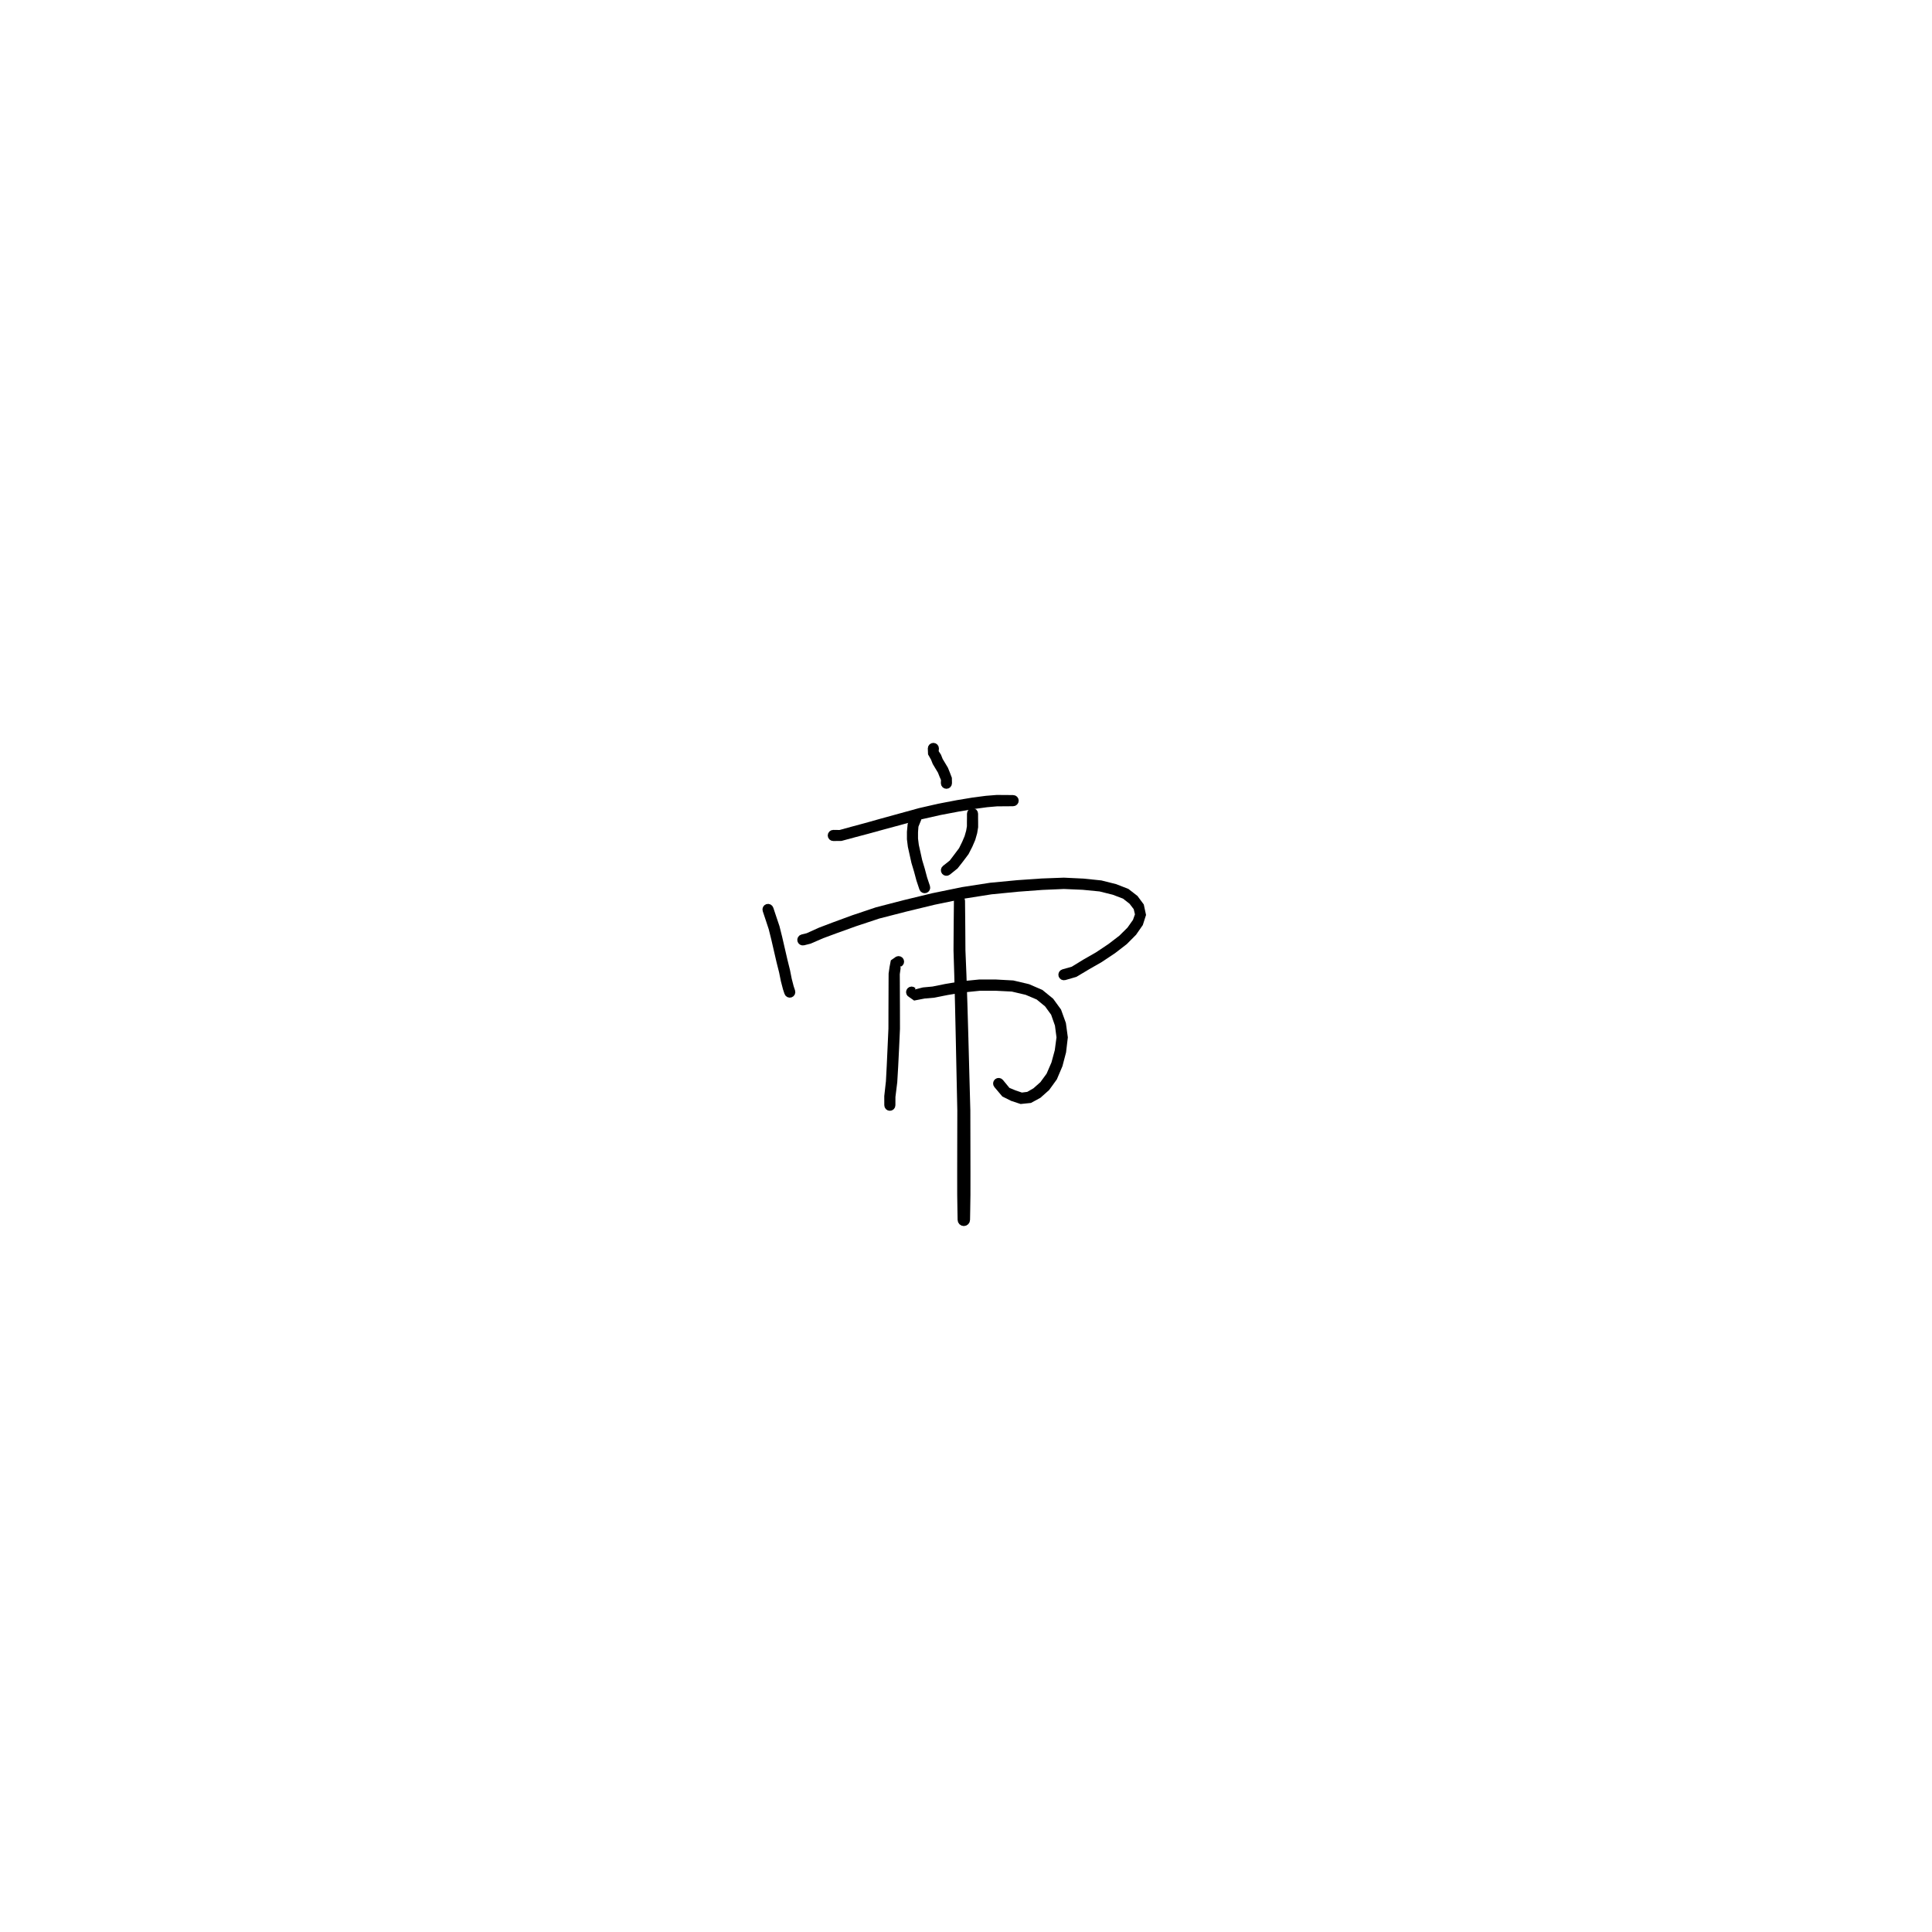
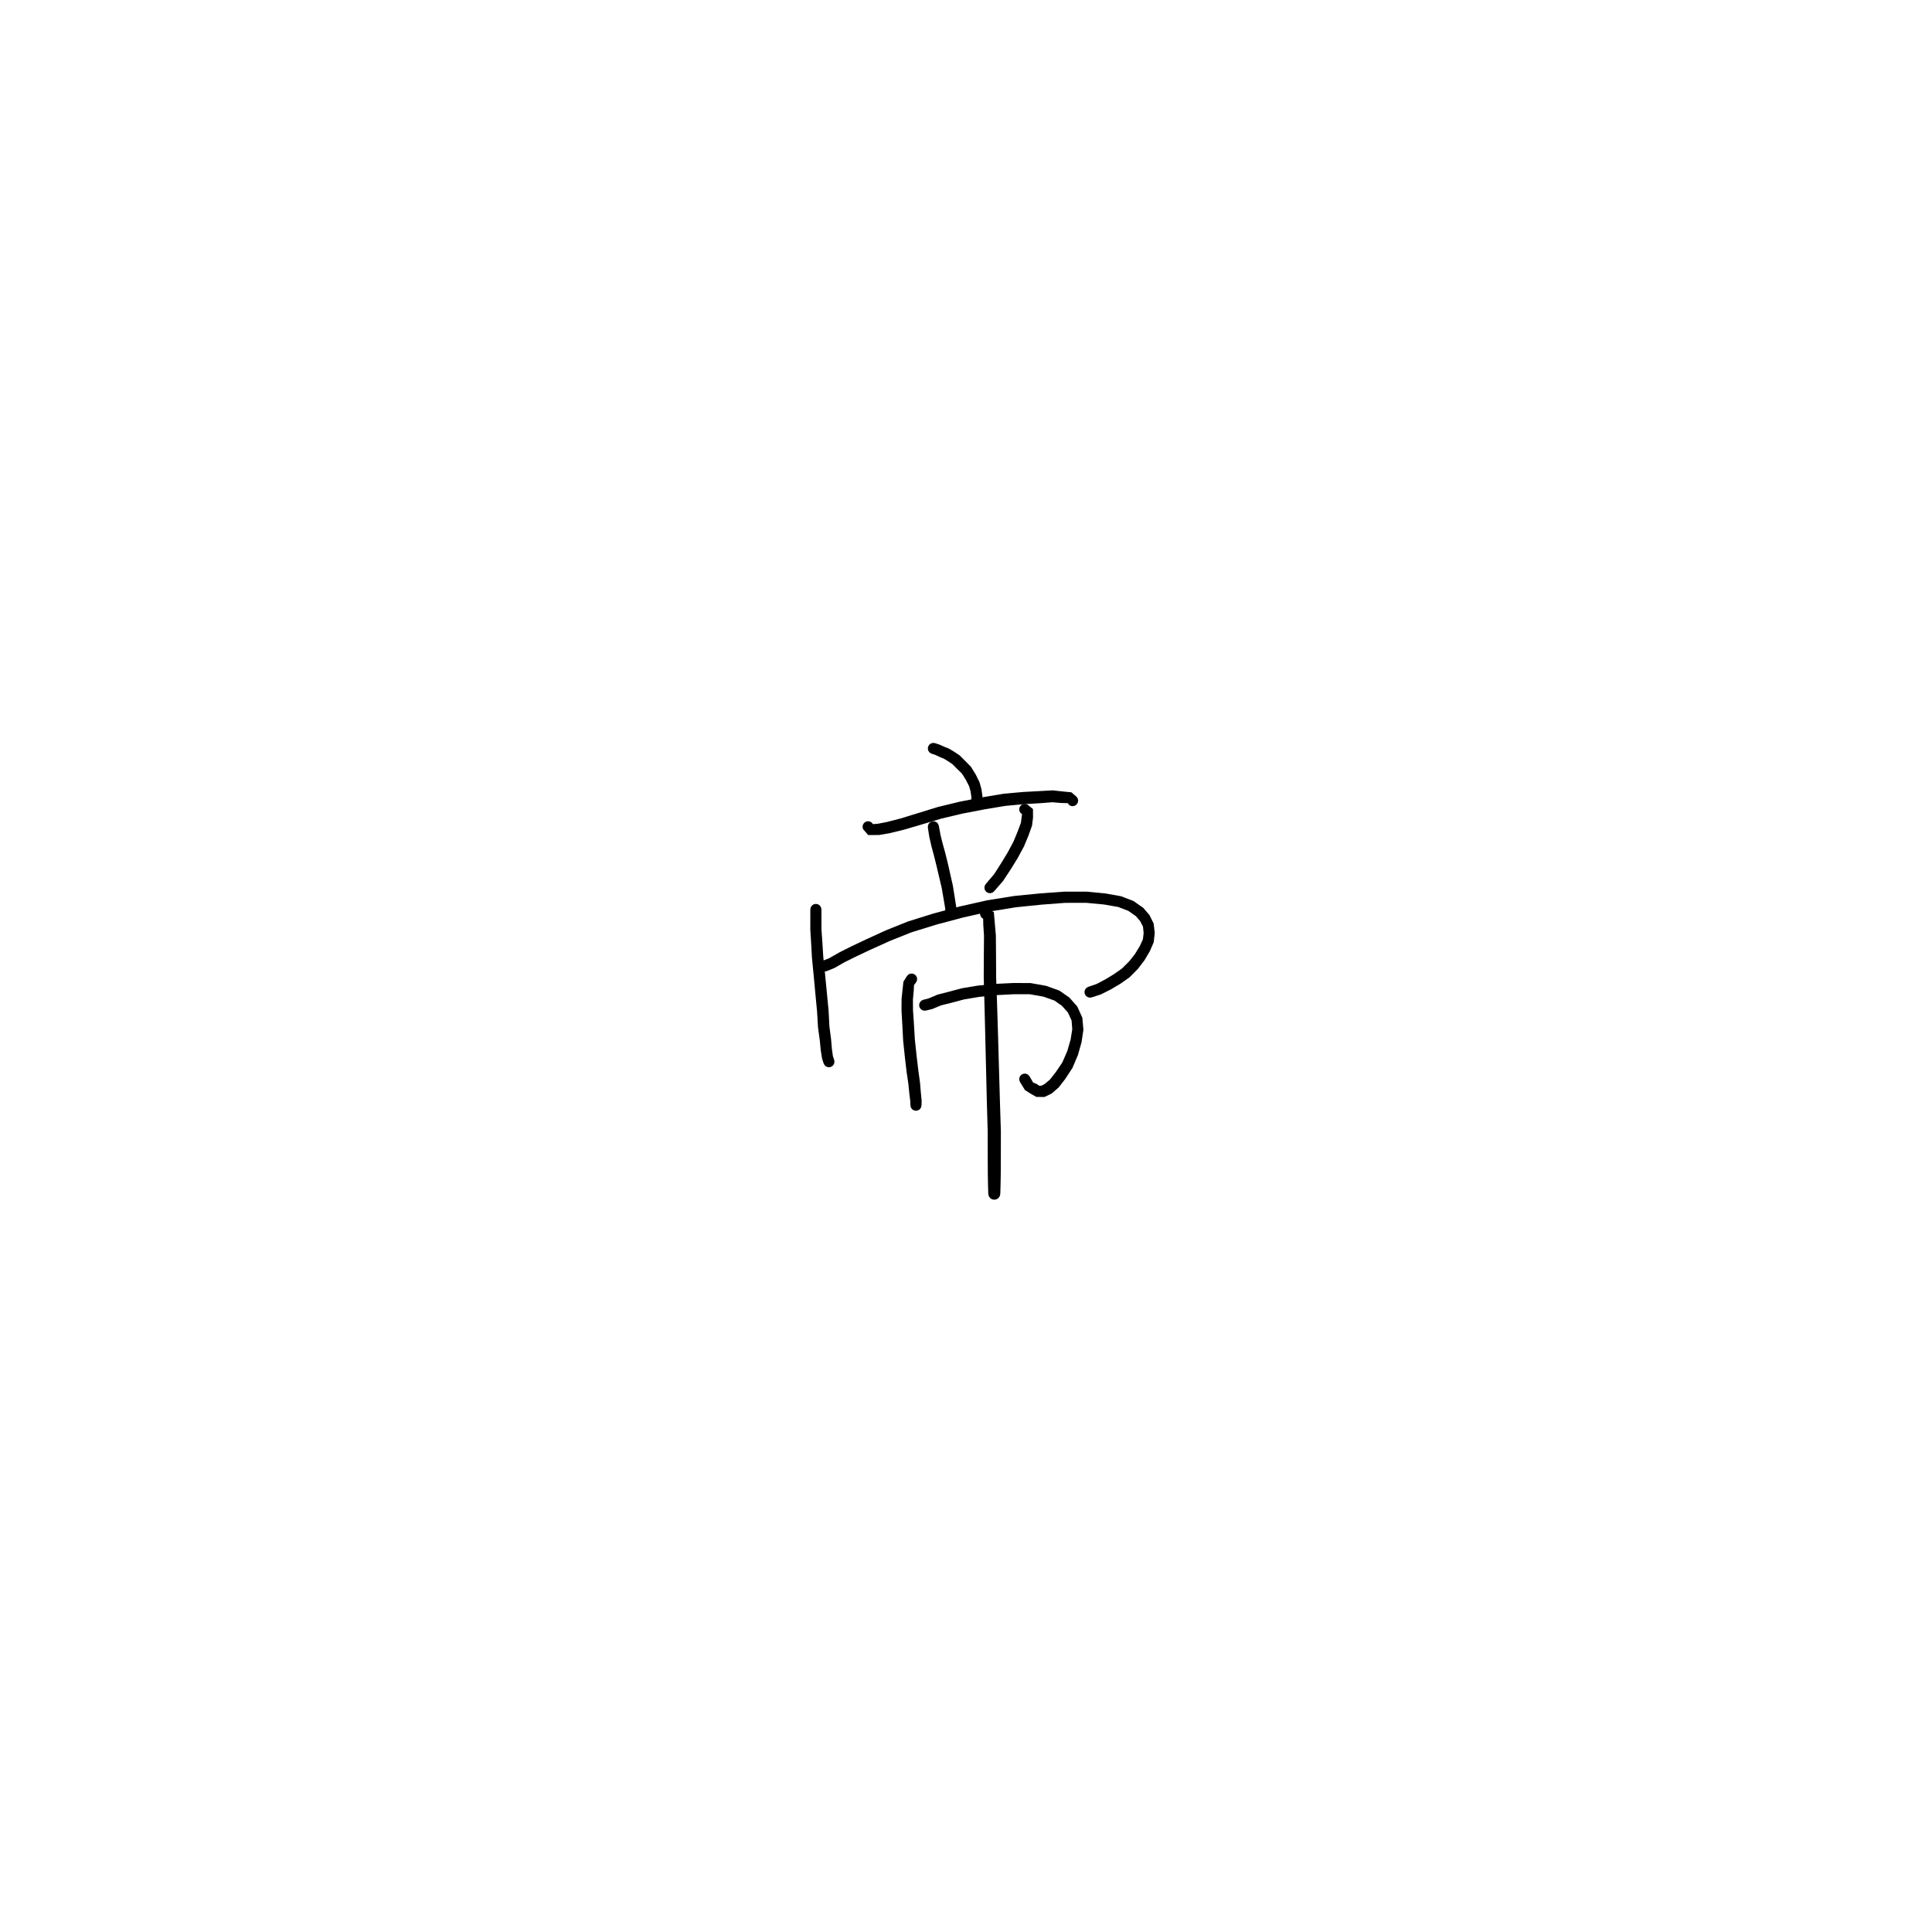
<svg xmlns="http://www.w3.org/2000/svg" viewBox="-300 -300 900 900" width="900" height="900" overflow="visible">
-   <path d="M 132.21 48.649 L 132.319 51.419 L 133.699 53.86 L 134.51 55.887 L 135.822 58.088 L 136.942 59.941 L 137.665 61.772 L 138.341 63.345 L 138.291 64.865 L 138.488 65.855 L 139.049 66.695 L 139.888 67.255 L 140.878 67.452 L 141.869 67.255 L 142.708 66.695 L 143.269 65.855 L 143.466 64.865 L 143.416 62.33 L 142.47 59.85 L 141.571 57.627 L 140.259 55.425 L 139.139 53.573 L 138.328 51.546 L 137.276 49.932 L 137.385 48.649 L 137.188 47.658 L 136.627 46.819 L 135.787 46.258 L 134.797 46.061 L 133.807 46.258 L 132.968 46.819 L 132.407 47.658 Z" fill="black" fill-rule="nonzero" />
-   <path d="M 88.176 91.777 L 91.997 91.738 L 98.175 90.069 L 104.266 88.458 L 111.574 86.45 L 120.494 84.04 L 129.363 81.643 L 138.186 79.657 L 146.624 78.055 L 153.848 76.844 L 159.822 76.034 L 164.518 75.624 L 168.041 75.606 L 170.068 75.588 L 171.959 75.567 L 172.952 75.37 L 173.794 74.807 L 174.356 73.966 L 174.554 72.973 L 174.356 71.98 L 173.794 71.139 L 172.952 70.576 L 171.959 70.379 L 170.068 70.358 L 168.041 70.34 L 164.266 70.322 L 159.232 70.722 L 153.044 71.534 L 145.673 72.756 L 137.085 74.397 L 128.069 76.465 L 119.101 78.933 L 110.182 81.388 L 102.896 83.433 L 96.825 85.066 L 91.111 86.64 L 88.176 86.602 L 87.185 86.799 L 86.346 87.36 L 85.785 88.199 L 85.588 89.189 L 85.785 90.179 L 86.346 91.019 L 87.185 91.58 Z M 171.959 70.379 L 171.284 70.385 L 170.294 70.582 L 169.454 71.143 L 168.893 71.983 L 168.696 72.973 L 168.893 73.963 L 169.454 74.803 L 170.294 75.364 L 171.284 75.56 L 171.959 75.567 L 172.952 75.37 L 173.794 74.807 L 174.356 73.966 L 174.554 72.973 L 174.356 71.98 L 173.794 71.139 L 172.952 70.576 Z" fill="black" fill-rule="nonzero" />
-   <path d="M 124.287 80.12 L 122.828 83.832 L 122.482 87.458 L 122.482 90.972 L 122.922 94.504 L 123.755 98.265 L 124.589 102.011 L 125.818 106.112 L 126.914 110.203 L 128.289 114.332 L 128.789 115.209 L 129.586 115.828 L 130.56 116.094 L 131.561 115.968 L 132.439 115.468 L 133.058 114.671 L 133.324 113.697 L 133.198 112.695 L 131.87 108.716 L 130.803 104.699 L 129.6 100.692 L 128.813 97.141 L 128.024 93.604 L 127.653 90.649 L 127.653 87.678 L 127.848 85.087 L 129.092 82.042 L 129.276 81.05 L 129.067 80.062 L 128.496 79.229 L 127.65 78.679 L 126.658 78.494 L 125.67 78.703 L 124.837 79.274 Z" fill="black" fill-rule="nonzero" />
-   <path d="M 150.453 79.054 L 150.453 81.081 L 150.427 83.108 L 150.427 84.898 L 150.073 86.976 L 149.346 89.52 L 148.231 92.134 L 146.777 95.105 L 144.489 98.159 L 142.427 100.873 L 139.262 103.385 L 138.612 104.157 L 138.307 105.12 L 138.393 106.126 L 138.858 107.022 L 139.63 107.672 L 140.593 107.977 L 141.599 107.891 L 142.495 107.426 L 146.086 104.532 L 148.619 101.301 L 151.196 97.868 L 152.986 94.353 L 154.302 91.29 L 155.197 88.159 L 155.654 85.373 L 155.654 83.108 L 155.628 81.081 L 155.628 79.054 L 155.431 78.064 L 154.87 77.224 L 154.031 76.664 L 153.041 76.467 L 152.05 76.664 L 151.211 77.224 L 150.65 78.064 Z" fill="black" fill-rule="nonzero" />
-   <path d="M 55.316 124.467 L 56.667 128.521 L 58.108 132.887 L 59.291 137.635 L 60.502 142.883 L 61.724 148.176 L 62.939 153.008 L 63.759 157.062 L 64.742 160.846 L 65.451 162.98 L 65.951 163.857 L 66.748 164.476 L 67.722 164.743 L 68.724 164.617 L 69.601 164.117 L 70.22 163.319 L 70.486 162.346 L 70.36 161.344 L 69.718 159.424 L 68.809 155.911 L 68.006 151.857 L 66.79 146.96 L 65.579 141.712 L 64.357 136.419 L 63.108 131.438 L 61.576 126.884 L 60.225 122.83 L 59.725 121.953 L 58.927 121.334 L 57.954 121.068 L 56.952 121.194 L 56.075 121.694 L 55.456 122.491 L 55.189 123.465 Z" fill="black" fill-rule="nonzero" />
-   <path d="M 74.614 140.348 L 77.614 139.59 L 83.495 137.041 L 89.91 134.668 L 98.791 131.471 L 109.618 127.886 L 122.082 124.681 L 135.395 121.454 L 149.07 118.633 L 161.896 116.613 L 174.349 115.388 L 185.624 114.554 L 195.608 114.126 L 204.341 114.501 L 212.208 115.267 L 218.354 116.797 L 223.153 118.623 L 226.211 121.019 L 228.132 123.534 L 228.7 125.938 L 227.777 128.524 L 225.25 132.101 L 221.459 135.863 L 216.38 139.757 L 210.441 143.717 L 204.819 146.928 L 199.248 150.342 L 194.897 151.566 L 193.999 152.028 L 193.346 152.797 L 193.038 153.759 L 193.12 154.765 L 193.582 155.663 L 194.352 156.316 L 195.313 156.625 L 196.319 156.542 L 201.427 155.063 L 207.479 151.45 L 213.208 148.175 L 219.43 144.027 L 224.893 139.812 L 229.209 135.466 L 232.358 130.935 L 233.867 126.225 L 232.814 121.331 L 229.87 117.36 L 225.631 114.08 L 219.889 111.851 L 213.063 110.138 L 204.713 109.283 L 195.608 108.847 L 185.322 109.229 L 173.894 110.017 L 161.212 111.225 L 148.093 113.259 L 134.2 116.114 L 120.755 119.373 L 108.085 122.654 L 97.02 126.367 L 88.063 129.657 L 81.505 132.148 L 75.764 134.735 L 73.359 135.328 L 72.446 135.759 L 71.768 136.507 L 71.427 137.457 L 71.476 138.465 L 71.907 139.378 L 72.655 140.057 L 73.606 140.397 Z" fill="black" fill-rule="nonzero" />
-   <path d="M 117.424 145.659 L 114.983 147.365 L 114.388 150.463 L 113.951 153.496 L 113.927 157.703 L 113.907 163.378 L 113.879 170.676 L 113.865 179.127 L 113.464 187.983 L 113.076 196.485 L 112.697 203.693 L 111.925 210.618 L 111.94 214.865 L 112.136 215.855 L 112.697 216.695 L 113.537 217.255 L 114.527 217.452 L 115.517 217.255 L 116.357 216.695 L 116.918 215.855 L 117.115 214.865 L 117.129 211.004 L 117.978 204.145 L 118.41 196.758 L 118.833 188.233 L 119.243 179.252 L 119.229 170.676 L 119.201 163.378 L 119.181 157.703 L 119.157 153.802 L 119.531 151.158 L 119.476 149.932 L 119.738 150.287 L 120.536 149.668 L 121.036 148.791 L 121.162 147.79 L 120.895 146.816 L 120.276 146.018 L 119.399 145.518 L 118.398 145.392 Z" fill="black" fill-rule="nonzero" />
-   <path d="M 122.833 163.992 L 125.829 166.102 L 130.735 165.152 L 135.196 164.757 L 141.35 163.537 L 148.52 162.344 L 156.418 161.546 L 163.918 161.539 L 171.33 161.91 L 177.782 163.422 L 182.922 165.603 L 186.836 168.813 L 189.652 172.686 L 191.441 177.777 L 192.154 183.243 L 191.36 189.221 L 189.809 194.93 L 187.551 200.153 L 184.647 204.118 L 181.436 206.968 L 178.533 208.641 L 176.04 208.955 L 173.07 207.945 L 170.233 206.778 L 167.19 203.073 L 166.405 202.439 L 165.437 202.153 L 164.433 202.259 L 163.546 202.742 L 162.912 203.527 L 162.626 204.495 L 162.732 205.499 L 163.215 206.386 L 166.929 210.79 L 171.12 212.866 L 175.447 214.288 L 180.25 213.792 L 184.645 211.411 L 188.732 207.774 L 192.314 202.82 L 194.92 196.692 L 196.613 190.238 L 197.44 183.243 L 196.532 176.548 L 194.267 170.287 L 190.597 165.241 L 185.591 161.154 L 179.38 158.47 L 172.048 156.739 L 164.055 156.299 L 156.149 156.292 L 147.832 157.115 L 140.407 158.354 L 134.398 159.567 L 129.94 159.983 L 126.198 160.925 L 126.492 160.333 L 125.652 159.772 L 124.662 159.575 L 123.672 159.772 L 122.833 160.333 L 122.272 161.172 L 122.075 162.162 L 122.272 163.152 Z" fill="black" fill-rule="nonzero" />
-   <path d="M 144.372 119.595 L 144.348 122.297 L 144.29 127.703 L 144.24 133.784 L 144.183 142.758 L 144.532 154.145 L 144.884 167.917 L 145.238 183.721 L 145.595 200.748 L 145.953 217.335 L 145.918 233.108 L 145.894 246.486 L 145.904 256.622 L 146.002 263.108 L 146.089 268.243 L 146.309 269.352 L 146.937 270.292 L 147.877 270.921 L 148.986 271.141 L 150.095 270.921 L 151.036 270.292 L 151.664 269.352 L 151.884 268.243 L 151.971 263.108 L 152.069 256.622 L 152.079 246.486 L 152.055 233.108 L 152.02 217.259 L 151.567 200.604 L 151.114 183.576 L 150.657 167.759 L 150.197 153.963 L 149.736 142.647 L 149.679 133.784 L 149.629 127.703 L 149.571 122.297 L 149.547 119.595 L 149.35 118.604 L 148.789 117.765 L 147.95 117.204 L 146.959 117.007 L 145.969 117.204 L 145.13 117.765 L 144.569 118.604 Z M 151.884 268.243 L 151.574 267.568 L 151.377 266.577 L 150.816 265.738 L 149.977 265.177 L 148.986 264.98 L 147.996 265.177 L 147.157 265.738 L 146.596 266.577 L 146.399 267.568 L 146.089 268.243 L 146.309 269.352 L 146.937 270.292 L 147.877 270.921 L 148.986 271.141 L 150.095 270.921 L 151.036 270.292 L 151.664 269.352 Z" fill="black" fill-rule="nonzero" />
+   <path d="M 133.979 51.103 L 135.863 51.727 L 137.816 52.66 L 139.707 53.424 L 141.492 54.518 L 143.644 55.951 L 145.904 58.217 L 148.136 60.407 L 149.952 63.308 L 151.437 66.236 L 152.132 68.65 L 152.489 71.161 L 152.48 72.973 L 152.677 73.963 L 153.238 74.803 L 154.077 75.364 L 155.068 75.56 L 156.058 75.364 L 156.897 74.803 L 157.458 73.963 L 157.655 72.973 L 157.646 70.731 L 157.192 67.566 L 156.266 64.304 L 154.507 60.746 L 152.269 57.16 L 149.636 54.485 L 147.031 51.887 L 144.319 50.077 L 142.05 48.738 L 139.887 47.88 L 137.785 46.922 L 135.616 46.194 L 134.614 46.068 L 133.64 46.334 L 132.843 46.953 L 132.343 47.83 L 132.216 48.832 L 132.483 49.806 L 133.102 50.603 Z" fill="black" fill-rule="nonzero" />
+   <path d="M 102.078 86.292 L 104.44 88.997 L 109.544 88.974 L 114.298 88.158 L 120.933 86.547 L 129.116 84.149 L 138.372 81.37 L 148.37 78.996 L 158.816 76.998 L 168.41 75.401 L 177.172 74.592 L 184.427 74.168 L 190.338 73.715 L 194.163 74.058 L 197.531 74.157 L 197.833 74.803 L 198.672 75.364 L 199.662 75.56 L 200.652 75.364 L 201.492 74.803 L 202.053 73.963 L 202.25 72.973 L 202.053 71.983 L 201.492 71.143 L 199.091 69.086 L 194.621 68.645 L 190.338 68.177 L 184.086 68.535 L 176.747 68.921 L 167.671 69.735 L 157.805 71.38 L 147.171 73.436 L 136.898 75.927 L 127.506 78.824 L 119.473 81.291 L 113.135 82.923 L 108.97 83.729 L 105.695 83.976 L 106.706 83.978 L 106.087 83.18 L 105.21 82.68 L 104.208 82.554 L 103.235 82.821 L 102.437 83.44 L 101.937 84.317 L 101.811 85.319 Z" fill="black" fill-rule="nonzero" />
+   <path d="M 132.245 85.561 L 132.876 89.709 L 133.821 93.903 L 135.023 98.384 L 136.224 103.198 L 137.458 108.44 L 138.684 113.628 L 139.507 118.398 L 140.326 123.244 L 140.318 125.676 L 140.515 126.666 L 141.076 127.505 L 141.915 128.066 L 142.905 128.263 L 143.896 128.066 L 144.735 127.505 L 145.296 126.666 L 145.493 125.676 L 145.485 122.701 L 144.682 117.548 L 143.884 112.588 L 142.677 107.236 L 141.479 101.937 L 140.247 97.021 L 139.016 92.584 L 138.07 88.67 L 137.35 84.71 L 136.993 83.765 L 136.301 83.03 L 135.381 82.614 L 134.372 82.583 L 133.428 82.94 L 132.692 83.631 L 132.276 84.551 Z" fill="black" fill-rule="nonzero" />
+   <path d="M 176.208 79.341 L 176.231 78.531 L 175.94 80.446 L 175.591 83.239 L 174.047 87.397 L 172.102 92.079 L 169.378 97.18 L 166.209 102.371 L 163.11 107.214 L 159.184 111.83 L 158.689 112.71 L 158.569 113.712 L 158.841 114.684 L 159.465 115.478 L 160.345 115.973 L 161.347 116.093 L 162.319 115.821 L 163.113 115.197 L 167.295 110.353 L 170.683 105.197 L 174 99.847 L 176.952 94.407 L 179.061 89.359 L 180.761 84.599 L 181.222 80.905 L 181.202 76.874 L 178.522 74.713 L 177.548 74.446 L 176.547 74.572 L 175.67 75.072 L 175.051 75.87 L 174.784 76.844 L 174.91 77.845 L 175.41 78.722 Z" fill="black" fill-rule="nonzero" />
+   <path d="M 77.48 123.649 L 77.48 127.703 L 77.471 133.066 L 77.856 139.218 L 78.24 146.16 L 79.031 154.313 L 79.826 162.822 L 80.628 171.287 L 81.061 178.62 L 81.903 184.762 L 82.332 189.222 L 82.943 193.11 L 83.694 195.413 L 84.194 196.29 L 84.991 196.909 L 85.965 197.176 L 86.967 197.049 L 87.844 196.549 L 88.463 195.752 L 88.73 194.778 L 88.603 193.776 L 88.003 192.025 L 87.533 188.616 L 87.152 184.157 L 86.372 178.137 L 85.993 170.875 L 85.174 162.313 L 84.347 153.795 L 83.516 145.732 L 83.09 138.89 L 82.664 132.88 L 82.655 127.703 L 82.655 123.649 L 82.458 122.658 L 81.897 121.819 L 81.058 121.258 L 80.068 121.061 L 79.077 121.258 L 78.238 121.819 L 77.677 122.658 Z" fill="black" fill-rule="nonzero" />
+   <path d="M 85.083 152.402 L 88.657 150.963 L 93.446 148.23 L 99.037 145.446 L 105.891 142.235 L 114.747 138.232 L 124.732 134.259 L 136.349 130.678 L 148.41 127.464 L 160.846 124.653 L 173.251 122.637 L 185.298 121.413 L 196.114 120.589 L 206.035 120.576 L 214.324 121.356 L 220.887 122.501 L 225.627 124.321 L 229.174 126.812 L 231.158 129.138 L 232.45 131.676 L 232.746 134.595 L 232.423 137.546 L 230.987 140.669 L 228.688 144.447 L 226.035 147.812 L 222.653 151.178 L 218.873 153.828 L 214.989 156.183 L 210.791 158.4 L 206.952 159.707 L 206.075 160.207 L 205.456 161.005 L 205.189 161.979 L 205.316 162.98 L 205.816 163.857 L 206.613 164.476 L 207.587 164.743 L 208.589 164.617 L 212.858 163.222 L 217.578 160.844 L 221.803 158.334 L 226.131 155.309 L 230.046 151.377 L 233.068 147.444 L 235.635 143.115 L 237.442 138.94 L 237.929 134.595 L 237.415 130.216 L 235.464 126.267 L 232.582 122.918 L 228.021 119.733 L 222.221 117.499 L 215.001 116.212 L 206.262 115.37 L 195.913 115.357 L 184.837 116.155 L 172.56 117.363 L 159.83 119.401 L 147.131 122.265 L 134.868 125.538 L 122.971 129.254 L 112.686 133.389 L 103.703 137.494 L 96.774 140.77 L 91.014 143.662 L 86.343 146.334 L 83.161 147.598 L 82.314 148.148 L 81.743 148.981 L 81.534 149.968 L 81.719 150.961 L 82.27 151.807 L 83.102 152.378 L 84.09 152.587 Z" fill="black" fill-rule="nonzero" />
+   <path d="M 122.509 154.646 L 120.838 157.347 L 120.432 161.11 L 119.991 165.29 L 119.957 170.768 L 120.332 177.321 L 120.716 184.681 L 121.525 192.466 L 122.337 199.406 L 123.174 205.054 L 123.607 209.457 L 124.049 213.026 L 124.102 214.865 L 124.299 215.855 L 124.86 216.695 L 125.699 217.255 L 126.689 217.452 L 127.679 217.255 L 128.519 216.695 L 129.08 215.855 L 129.277 214.865 L 129.329 212.649 L 128.961 208.922 L 128.583 204.405 L 127.798 198.702 L 126.988 191.859 L 126.176 184.238 L 125.749 177.003 L 125.313 170.583 L 125.28 165.52 L 125.649 161.593 L 125.784 158.869 L 126.815 157.516 L 127.2 156.583 L 127.199 155.574 L 126.812 154.641 L 126.097 153.928 L 125.164 153.543 L 124.155 153.544 L 123.222 153.931 Z" fill="black" fill-rule="nonzero" />
+   <path d="M 131.371 170.753 L 134.315 170.031 L 138.456 168.31 L 143.162 167.15 L 149.131 165.563 L 156.224 164.38 L 164.183 163.571 L 172.162 163.157 L 179.581 163.14 L 186.04 164.271 L 191.208 166.098 L 194.7 168.556 L 197.493 171.68 L 199.185 175.383 L 199.499 179.491 L 198.728 184.297 L 197.169 189.65 L 194.869 194.945 L 191.772 199.499 L 189.142 202.857 L 186.743 204.897 L 185.217 205.734 L 184.154 205.782 L 182.726 204.855 L 181.306 204.341 L 179.584 201.371 L 178.905 200.624 L 177.992 200.192 L 176.984 200.143 L 176.034 200.484 L 175.286 201.162 L 174.855 202.075 L 174.806 203.084 L 175.146 204.034 L 177.477 207.822 L 180.112 209.469 L 182.738 210.975 L 186.539 211.023 L 189.879 209.427 L 193.156 206.603 L 196.201 202.663 L 199.591 197.488 L 202.156 191.431 L 203.84 185.433 L 204.69 179.698 L 204.193 174.077 L 201.832 168.86 L 198.138 164.688 L 193.522 161.469 L 187.338 159.243 L 180.014 157.941 L 172.028 157.924 L 163.79 158.321 L 155.533 159.134 L 148.032 160.382 L 141.838 162.039 L 136.815 163.312 L 132.576 165.104 L 130.116 165.733 L 129.203 166.164 L 128.524 166.912 L 128.184 167.862 L 128.233 168.871 L 128.664 169.784 L 129.412 170.462 L 130.362 170.803 Z" fill="black" fill-rule="nonzero" />
+   <path d="M 159.122 128.263 L 157.979 126.507 L 158.044 130.72 L 158.383 135.892 L 158.312 144.324 L 158.259 155.319 L 158.617 168.33 L 158.981 182.918 L 159.35 198.323 L 159.721 213.735 L 160.109 227.077 L 160.124 238.378 L 160.162 246.892 L 160.26 252.162 L 160.373 256.081 L 160.586 257.154 L 161.194 258.063 L 162.103 258.67 L 163.176 258.884 L 164.248 258.67 L 165.157 258.063 L 165.765 257.154 L 165.978 256.081 L 166.092 252.162 L 166.189 246.892 L 166.227 238.378 L 166.242 226.977 L 165.82 213.563 L 165.38 198.164 L 164.938 182.757 L 164.491 168.157 L 164.038 155.221 L 163.985 144.324 L 163.914 135.729 L 163.442 130.361 L 162.967 124.844 L 159.122 123.088 L 158.131 123.285 L 157.292 123.846 L 156.731 124.685 L 156.534 125.676 L 156.731 126.666 L 157.292 127.505 L 158.131 128.066 Z M 165.978 256.081 L 165.763 255.405 L 165.566 254.415 L 165.005 253.576 L 164.166 253.015 L 163.176 252.818 L 162.185 253.015 L 161.346 253.576 L 160.785 254.415 L 160.588 255.405 L 160.373 256.081 L 160.586 257.154 L 161.194 258.063 L 162.103 258.67 L 163.176 258.884 L 164.248 258.67 L 165.157 258.063 L 165.765 257.154 Z" fill="black" fill-rule="nonzero" />
</svg>
